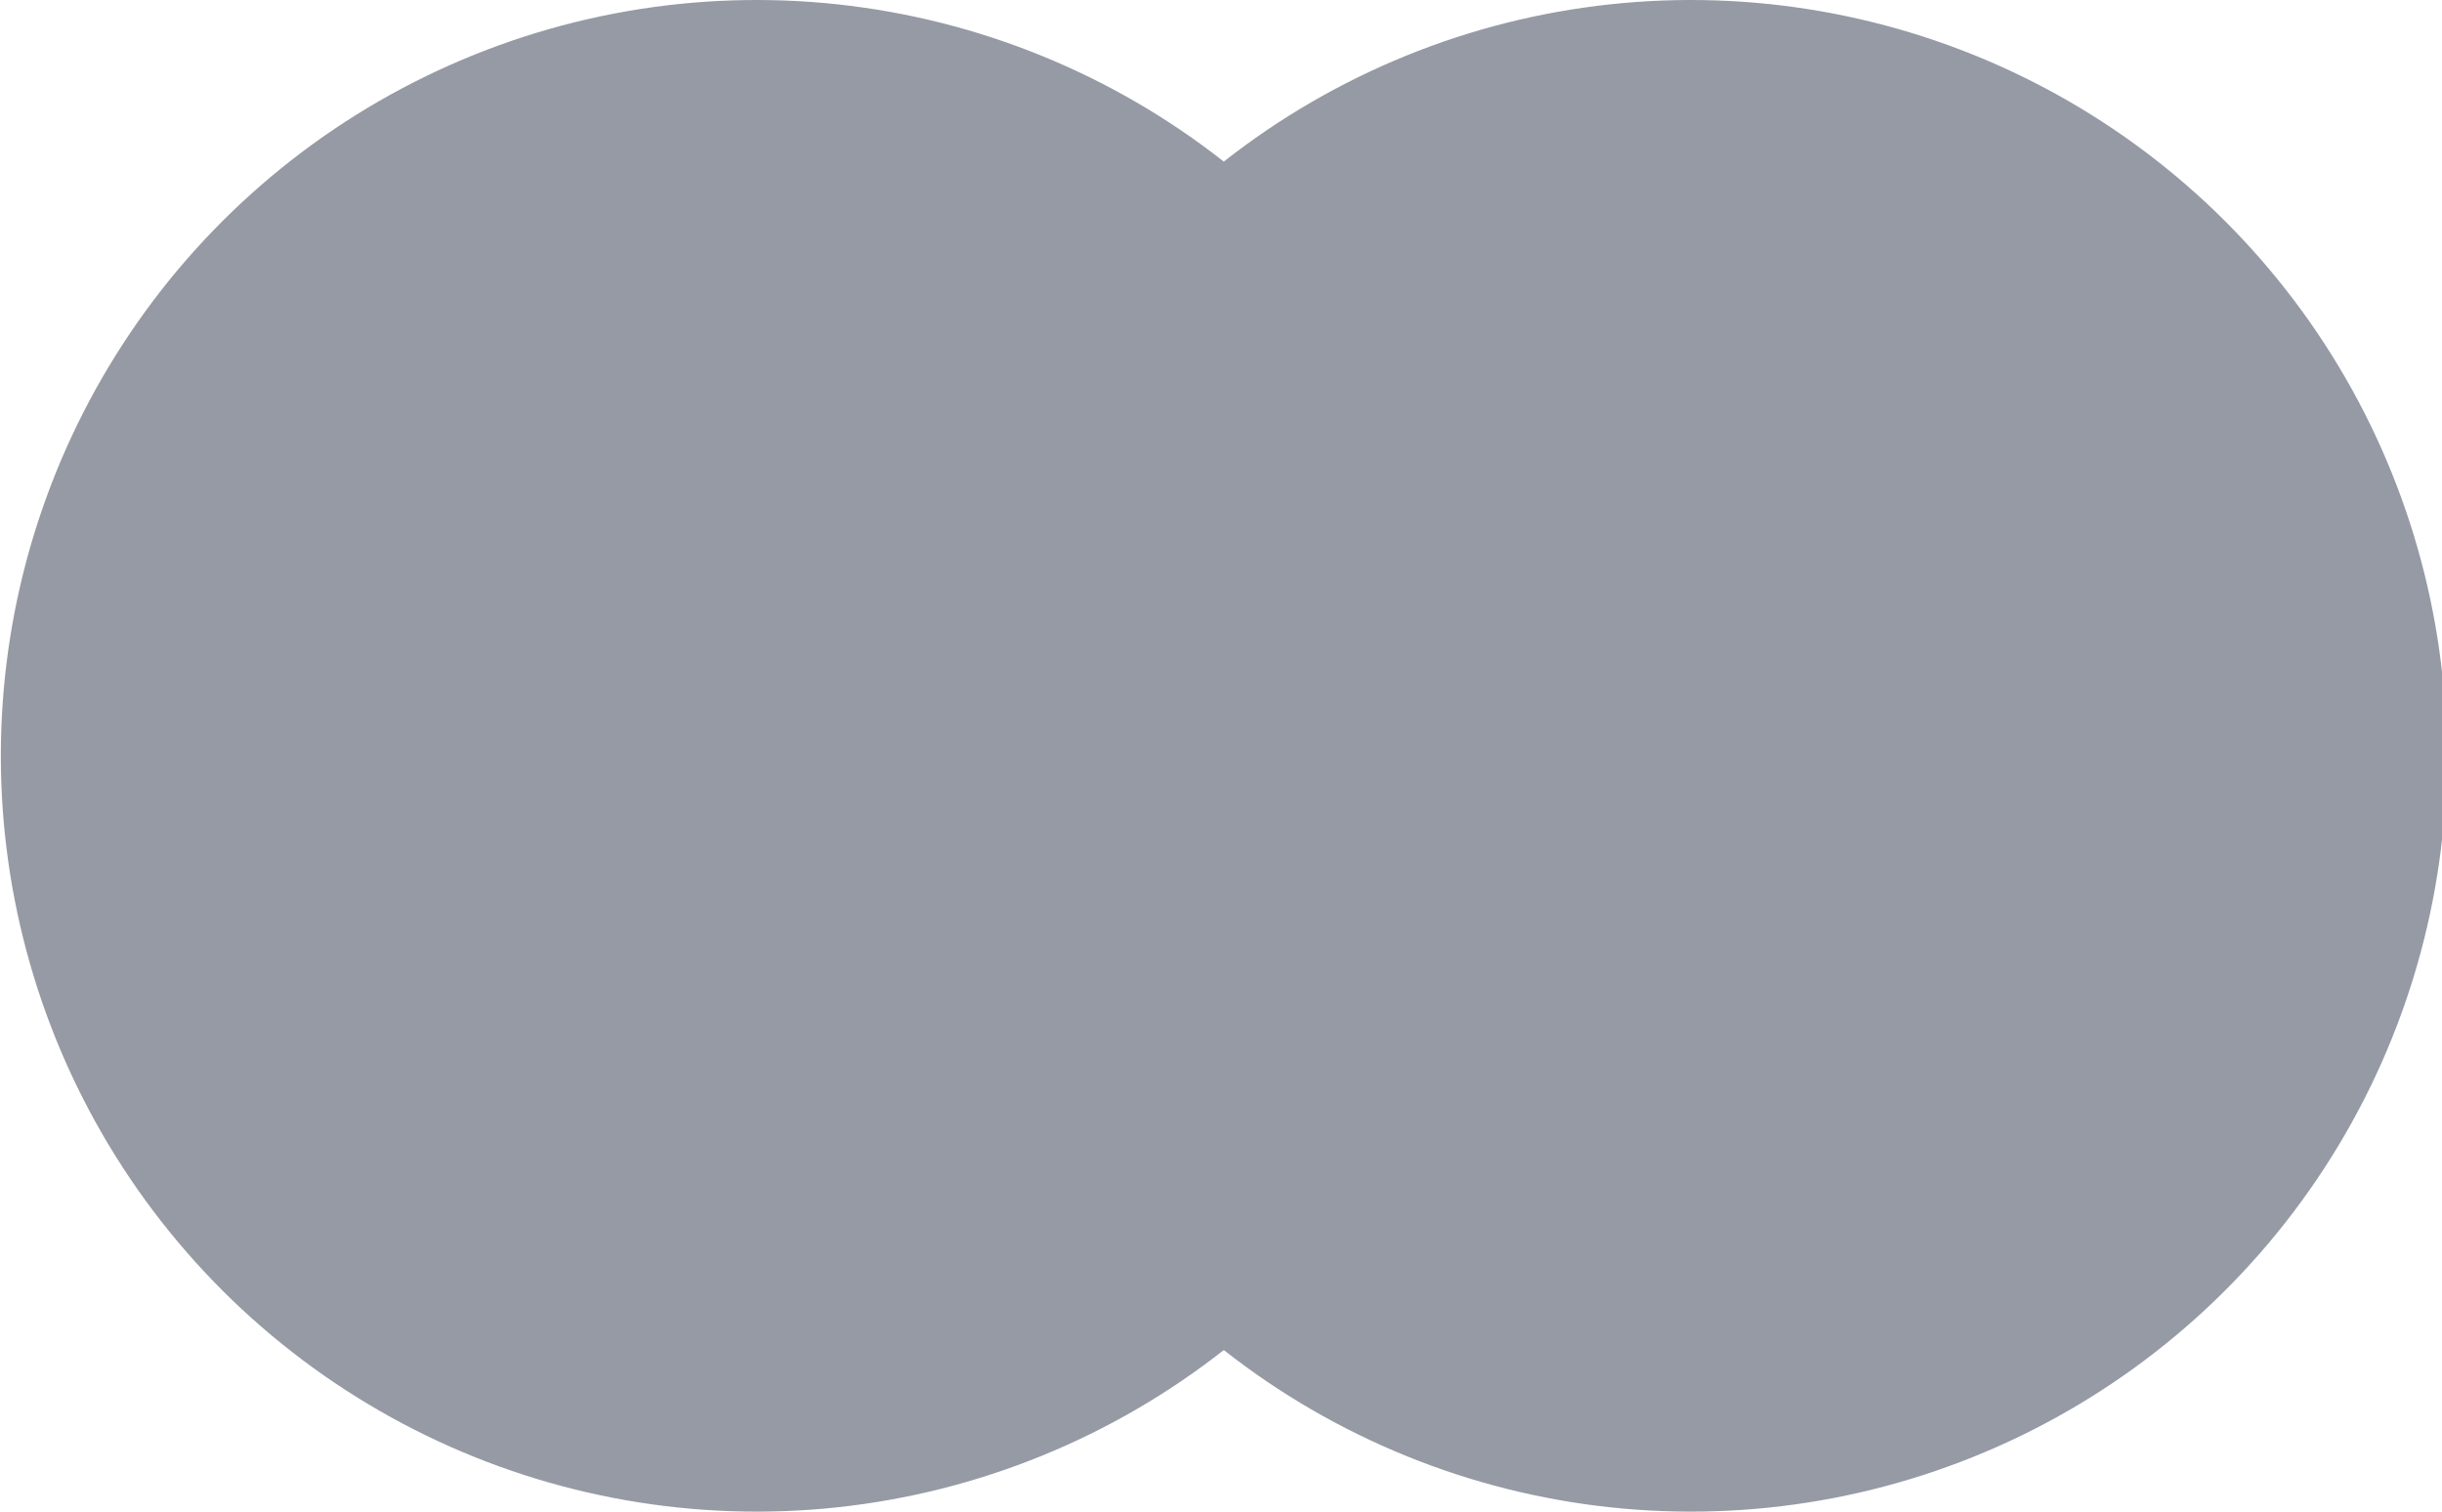
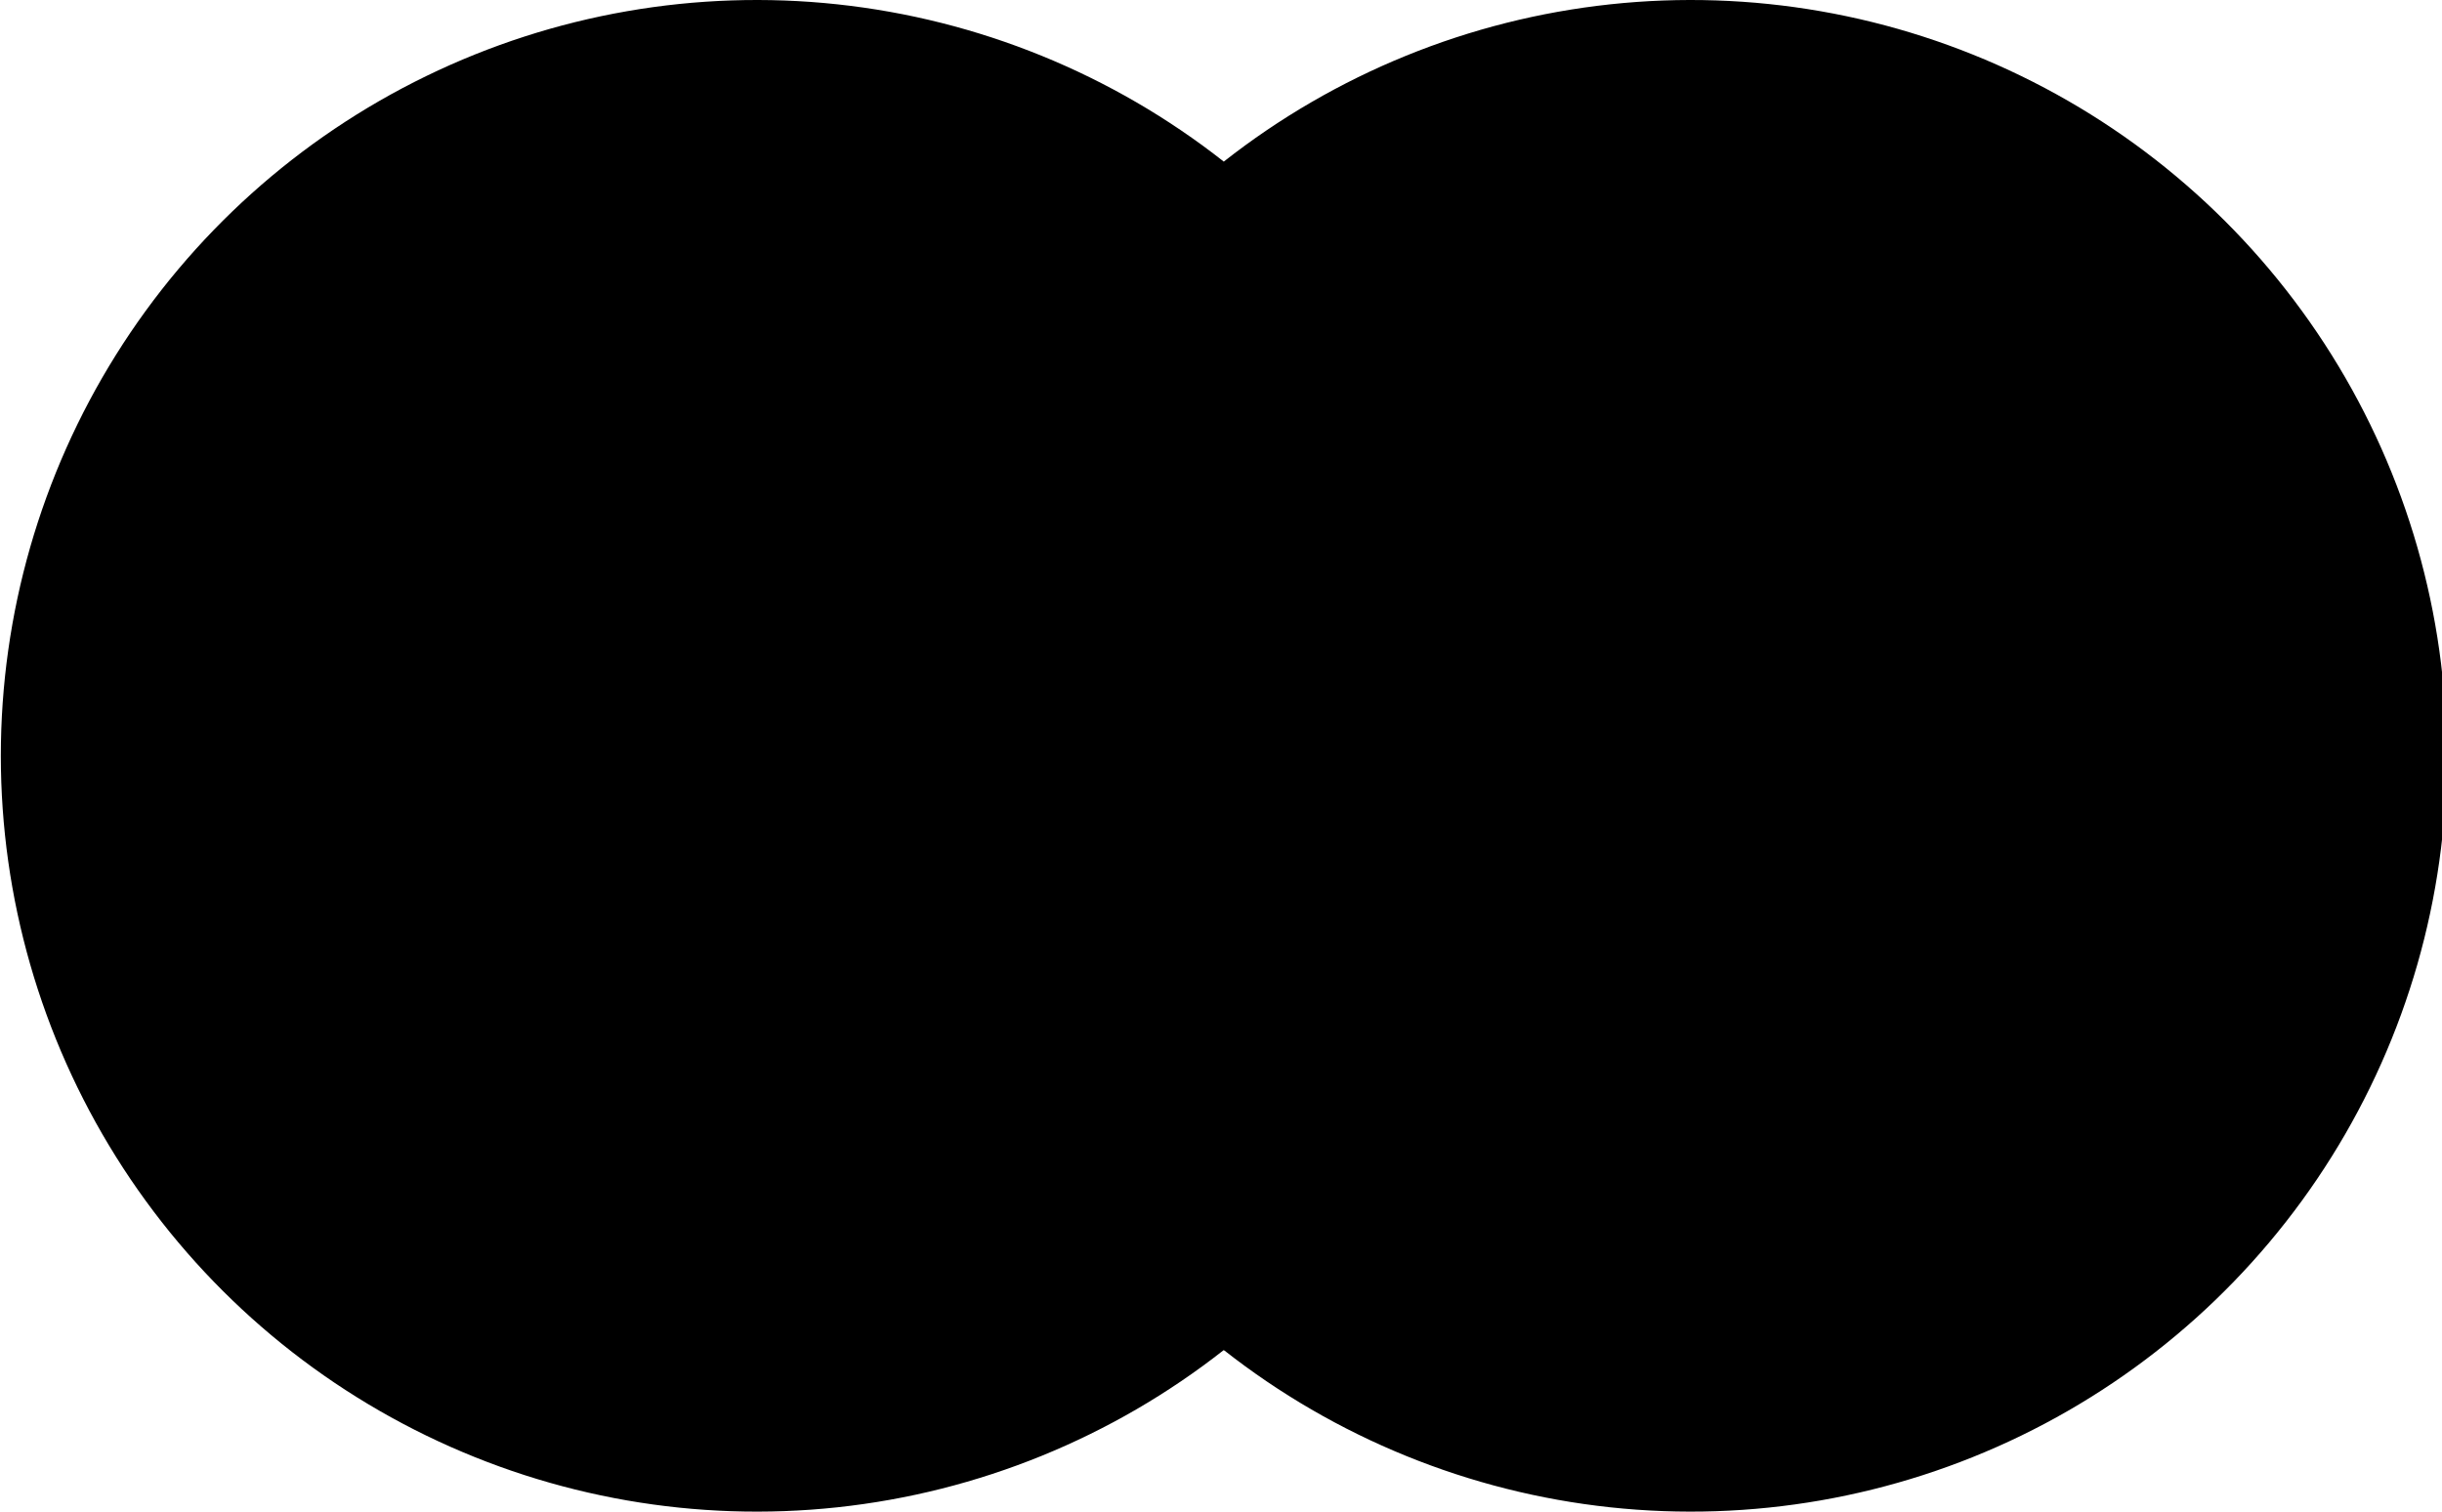
<svg xmlns="http://www.w3.org/2000/svg" width="42" height="26" viewBox="47 33 113 70" fill="none">
-   <path d="M118.941 40.483H88.316V95.517H118.941V40.483Z" fill="#959AA4" />
-   <path d="M90.261 68C90.256 62.7 91.457 57.468 93.773 52.701C96.089 47.933 99.46 43.755 103.629 40.483C98.466 36.425 92.265 33.901 85.735 33.2C79.205 32.499 72.61 33.65 66.703 36.52C60.796 39.39 55.816 43.864 52.332 49.431C48.848 54.998 47 61.433 47 68C47 74.567 48.848 81.002 52.332 86.569C55.816 92.136 60.796 96.61 66.703 99.48C72.61 102.351 79.205 103.501 85.735 102.8C92.265 102.099 98.466 99.575 103.629 95.517C99.46 92.245 96.089 88.067 93.773 83.299C91.457 78.532 90.256 73.3 90.261 68Z" fill="#959AA4" />
-   <path d="M160.256 68C160.256 74.567 158.409 81.002 154.925 86.569C151.441 92.136 146.461 96.61 140.554 99.48C134.647 102.35 128.052 103.501 121.523 102.8C114.993 102.099 108.792 99.575 103.629 95.517C107.795 92.241 111.162 88.063 113.478 83.296C115.794 78.529 116.997 73.299 116.997 68C116.997 62.701 115.794 57.471 113.478 52.704C111.162 47.937 107.795 43.759 103.629 40.483C108.792 36.425 114.993 33.901 121.523 33.2C128.052 32.499 134.647 33.65 140.554 36.52C146.461 39.39 151.441 43.864 154.925 49.431C158.409 54.998 160.256 61.433 160.256 68Z" fill="#959AA4" />
+   <path d="M118.941 40.483H88.316V95.517H118.941V40.483Z" fill="currentColor" />
+   <path d="M90.261 68C90.256 62.7 91.457 57.468 93.773 52.701C96.089 47.933 99.46 43.755 103.629 40.483C98.466 36.425 92.265 33.901 85.735 33.2C79.205 32.499 72.61 33.65 66.703 36.52C60.796 39.39 55.816 43.864 52.332 49.431C48.848 54.998 47 61.433 47 68C47 74.567 48.848 81.002 52.332 86.569C55.816 92.136 60.796 96.61 66.703 99.48C72.61 102.351 79.205 103.501 85.735 102.8C92.265 102.099 98.466 99.575 103.629 95.517C99.46 92.245 96.089 88.067 93.773 83.299C91.457 78.532 90.256 73.3 90.261 68Z" fill="currentColor" />
+   <path d="M160.256 68C160.256 74.567 158.409 81.002 154.925 86.569C151.441 92.136 146.461 96.61 140.554 99.48C134.647 102.35 128.052 103.501 121.523 102.8C114.993 102.099 108.792 99.575 103.629 95.517C107.795 92.241 111.162 88.063 113.478 83.296C115.794 78.529 116.997 73.299 116.997 68C116.997 62.701 115.794 57.471 113.478 52.704C111.162 47.937 107.795 43.759 103.629 40.483C108.792 36.425 114.993 33.901 121.523 33.2C128.052 32.499 134.647 33.65 140.554 36.52C146.461 39.39 151.441 43.864 154.925 49.431C158.409 54.998 160.256 61.433 160.256 68Z" fill="currentColor" />
</svg>
